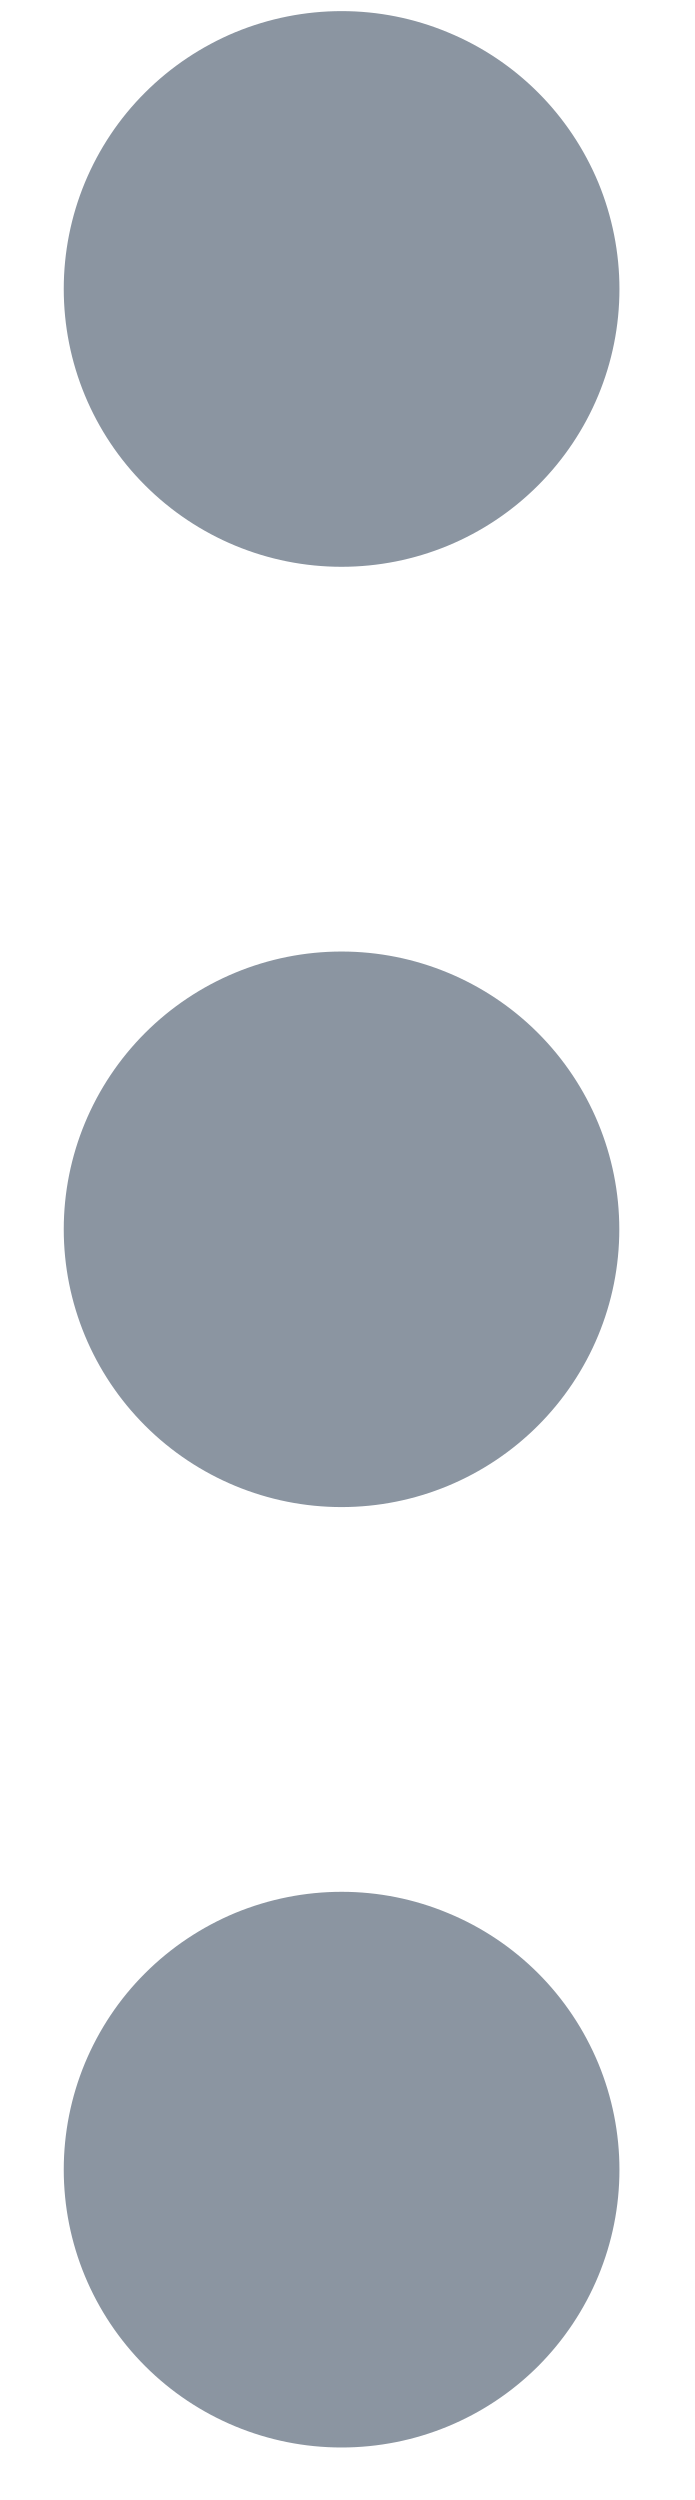
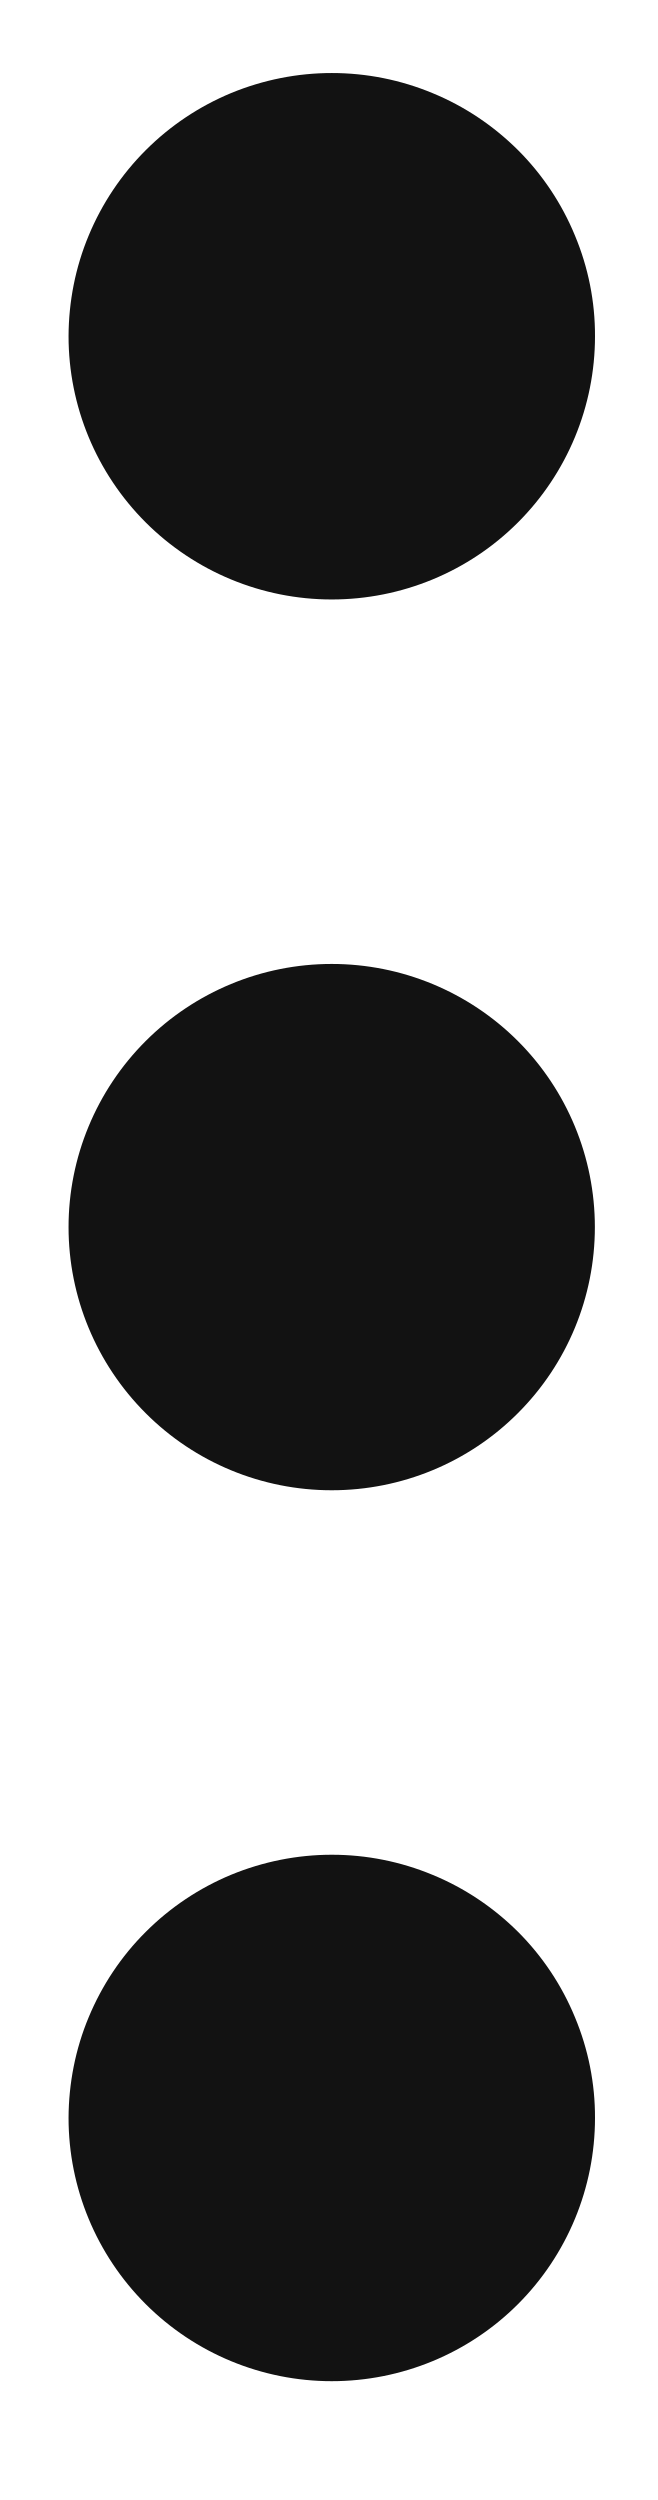
- <svg xmlns="http://www.w3.org/2000/svg" width="5" height="18" viewBox="0 0 5 18" fill="none">
-   <path fill-rule="evenodd" clip-rule="evenodd" d="M0.459 2.08C0.459 1.817 0.511 1.557 0.611 1.315C0.712 1.072 0.859 0.851 1.045 0.666C1.231 0.48 1.452 0.333 1.694 0.232C1.937 0.132 2.197 0.08 2.46 0.08C2.723 0.08 2.983 0.132 3.225 0.233C3.468 0.333 3.689 0.481 3.874 0.666C4.06 0.852 4.207 1.073 4.308 1.315C4.408 1.558 4.46 1.818 4.46 2.081C4.46 2.612 4.249 3.12 3.874 3.495C3.498 3.871 2.99 4.081 2.459 4.081C1.928 4.081 1.42 3.87 1.045 3.495C0.669 3.12 0.459 2.611 0.459 2.08ZM0.459 8.851C0.459 8.321 0.67 7.812 1.045 7.437C1.42 7.062 1.929 6.851 2.459 6.851C2.989 6.851 3.498 7.062 3.873 7.437C4.248 7.812 4.459 8.321 4.459 8.851C4.459 9.382 4.248 9.89 3.873 10.265C3.498 10.64 2.989 10.851 2.459 10.851C1.929 10.851 1.42 10.64 1.045 10.265C0.67 9.89 0.459 9.382 0.459 8.851ZM0.459 15.621C0.459 15.358 0.511 15.098 0.611 14.856C0.712 14.613 0.859 14.392 1.045 14.207C1.231 14.021 1.452 13.874 1.694 13.773C1.937 13.673 2.197 13.621 2.46 13.621C2.723 13.621 2.983 13.673 3.225 13.774C3.468 13.874 3.689 14.022 3.874 14.207C4.06 14.393 4.207 14.614 4.308 14.857C4.408 15.099 4.46 15.359 4.46 15.622C4.46 16.153 4.249 16.661 3.874 17.037C3.498 17.412 2.99 17.622 2.459 17.622C1.928 17.622 1.42 17.411 1.045 17.036C0.669 16.66 0.459 16.152 0.459 15.621Z" fill="#8B95A1" />
+ <svg xmlns="http://www.w3.org/2000/svg" width="5" height="19" viewBox="0 0 5 19" fill="none">
+   <path fill-rule="evenodd" clip-rule="evenodd" d="M0.521 2.555C0.522 2.292 0.573 2.032 0.674 1.79C0.775 1.547 0.922 1.327 1.108 1.141C1.294 0.955 1.514 0.808 1.757 0.707C2 0.607 2.26 0.555 2.522 0.555C2.785 0.555 3.045 0.607 3.288 0.708C3.531 0.808 3.751 0.956 3.937 1.141C4.123 1.327 4.27 1.548 4.37 1.791C4.471 2.033 4.523 2.293 4.522 2.556C4.522 3.087 4.311 3.596 3.936 3.971C3.561 4.346 3.052 4.556 2.521 4.556C1.991 4.556 1.482 4.345 1.107 3.97C0.732 3.595 0.521 3.086 0.521 2.555ZM0.521 9.326C0.521 8.796 0.732 8.287 1.107 7.912C1.482 7.537 1.991 7.326 2.521 7.326C3.052 7.326 3.561 7.537 3.936 7.912C4.311 8.287 4.521 8.796 4.521 9.326C4.521 9.857 4.311 10.365 3.936 10.74C3.561 11.116 3.052 11.326 2.521 11.326C1.991 11.326 1.482 11.116 1.107 10.74C0.732 10.365 0.521 9.857 0.521 9.326ZM0.521 16.096C0.522 15.834 0.573 15.573 0.674 15.331C0.775 15.088 0.922 14.867 1.108 14.682C1.294 14.496 1.514 14.349 1.757 14.248C2 14.148 2.26 14.096 2.522 14.096C2.785 14.096 3.045 14.148 3.288 14.249C3.531 14.349 3.751 14.497 3.937 14.682C4.123 14.868 4.27 15.089 4.37 15.332C4.471 15.574 4.523 15.835 4.522 16.097C4.522 16.628 4.311 17.137 3.936 17.512C3.561 17.887 3.052 18.097 2.521 18.097C1.991 18.097 1.482 17.886 1.107 17.511C0.732 17.136 0.521 16.627 0.521 16.096Z" fill="#121212" />
</svg>
